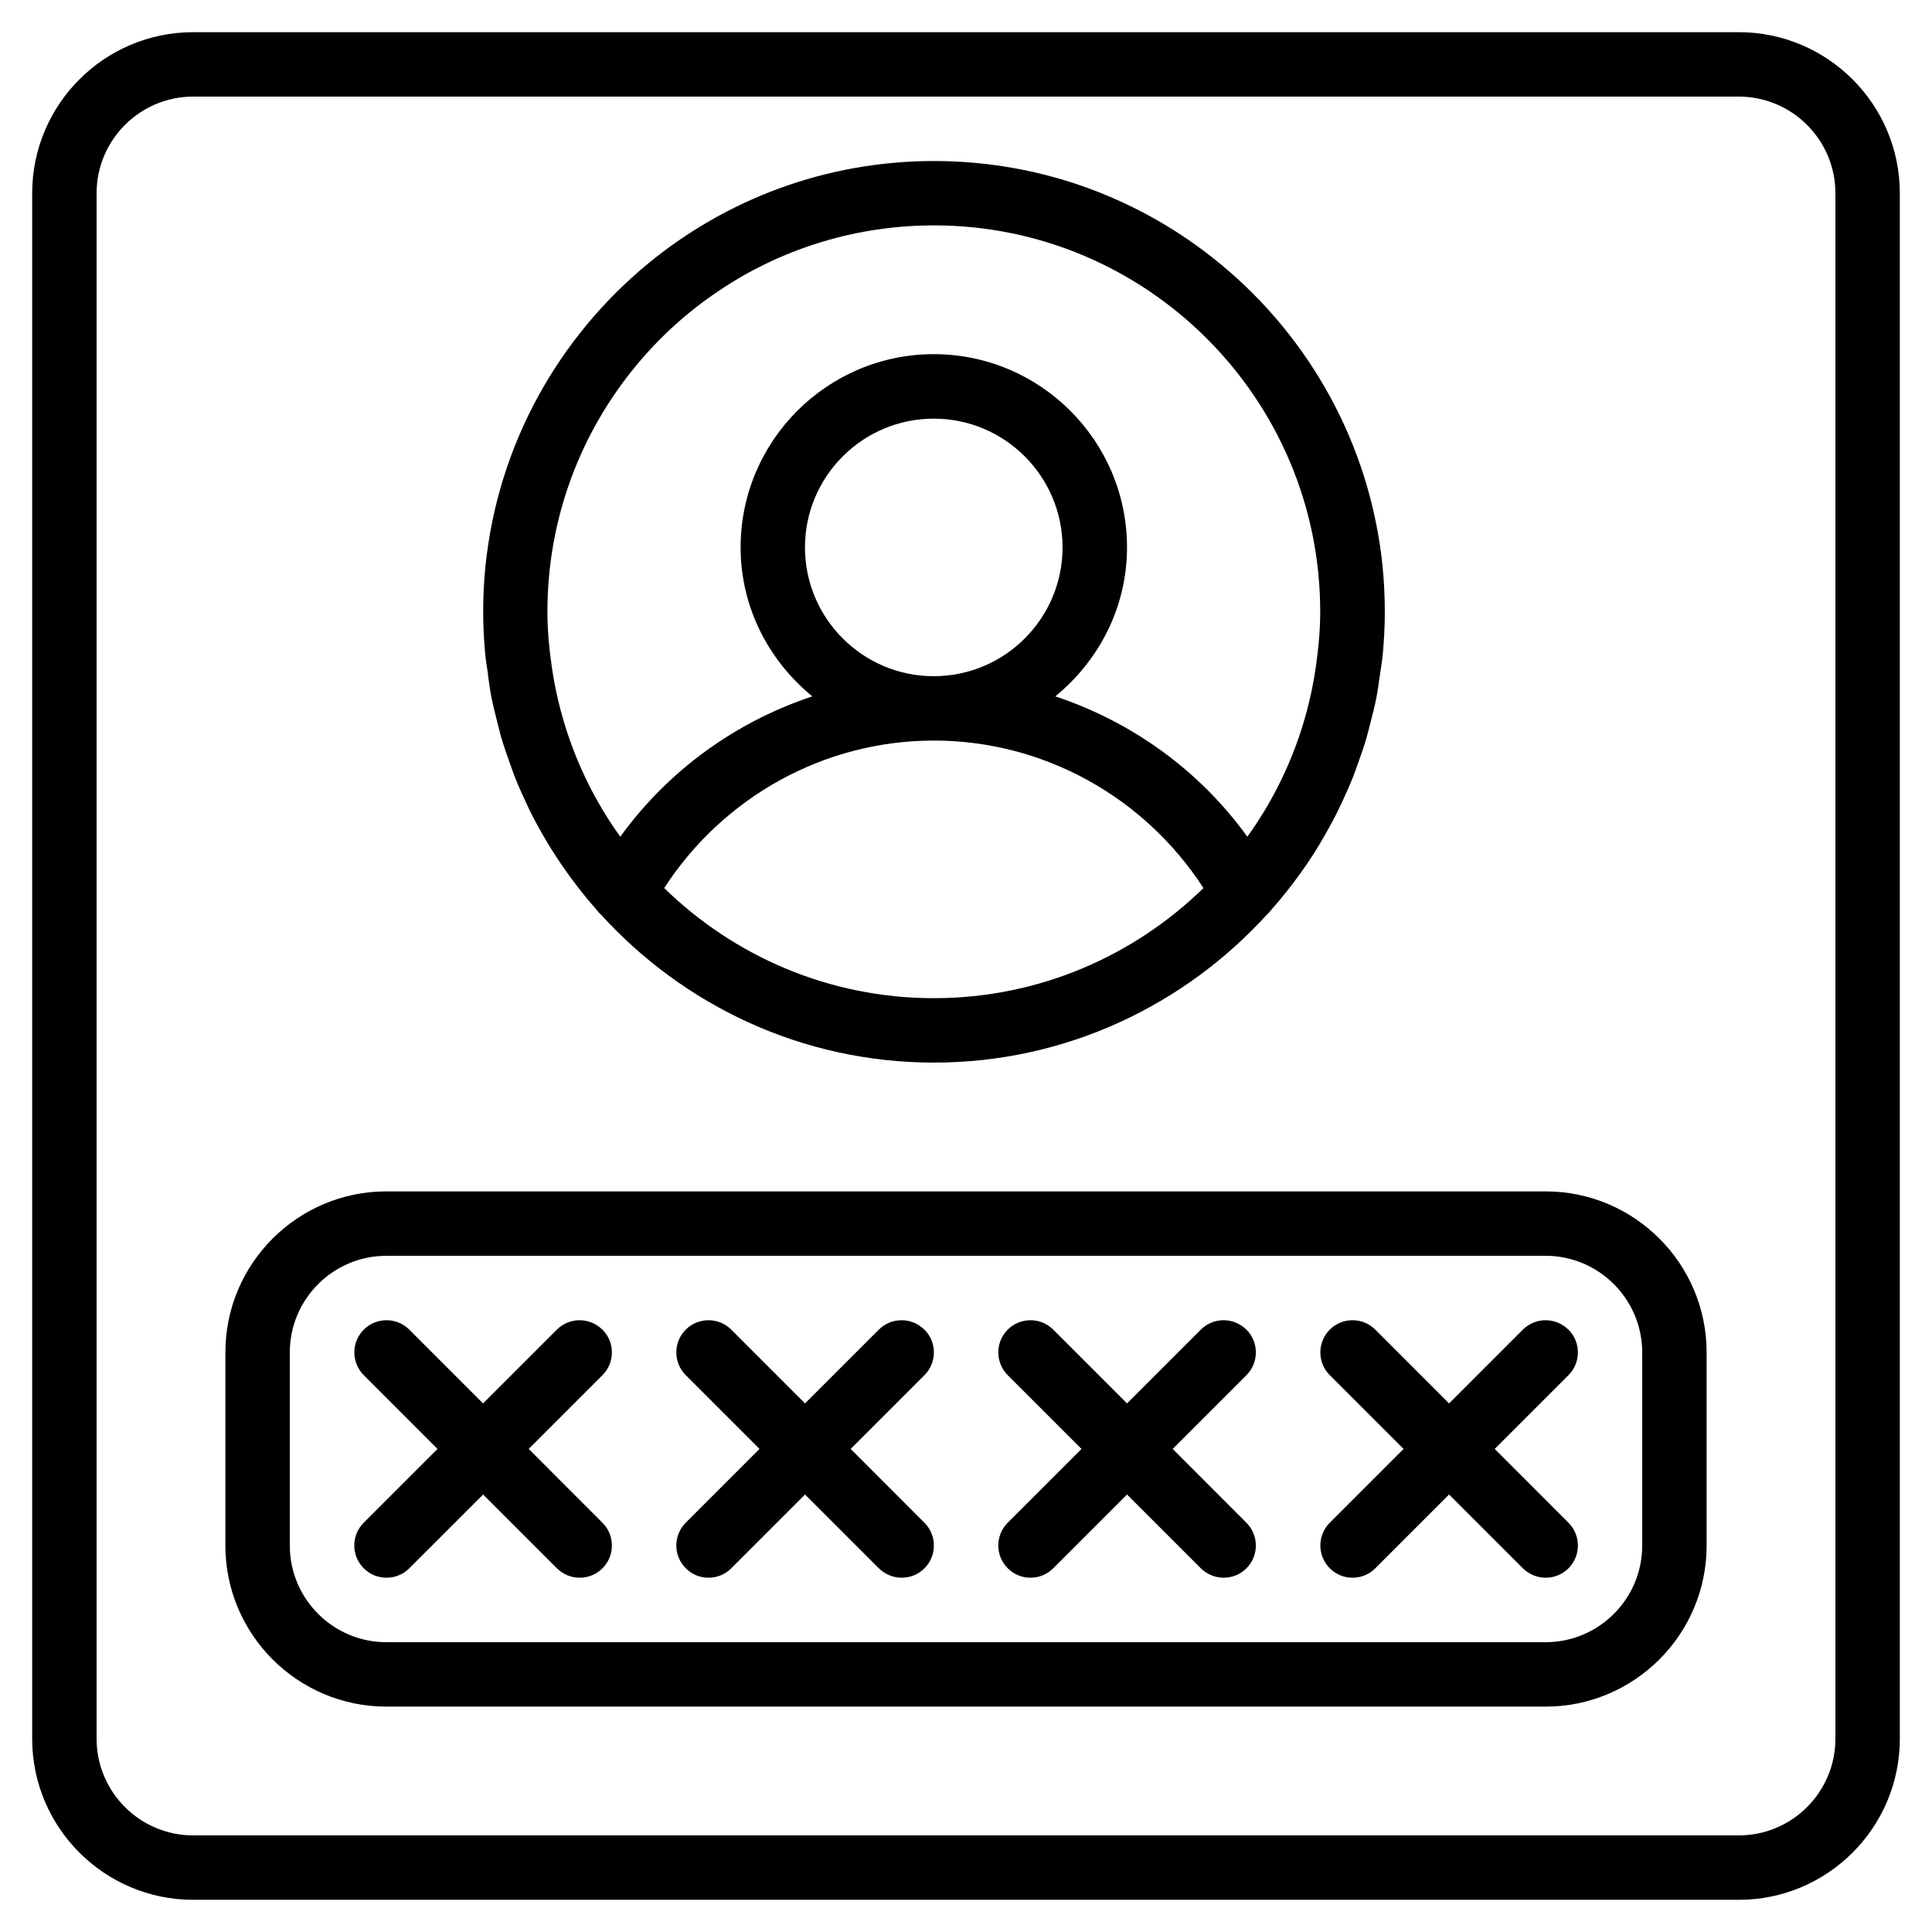
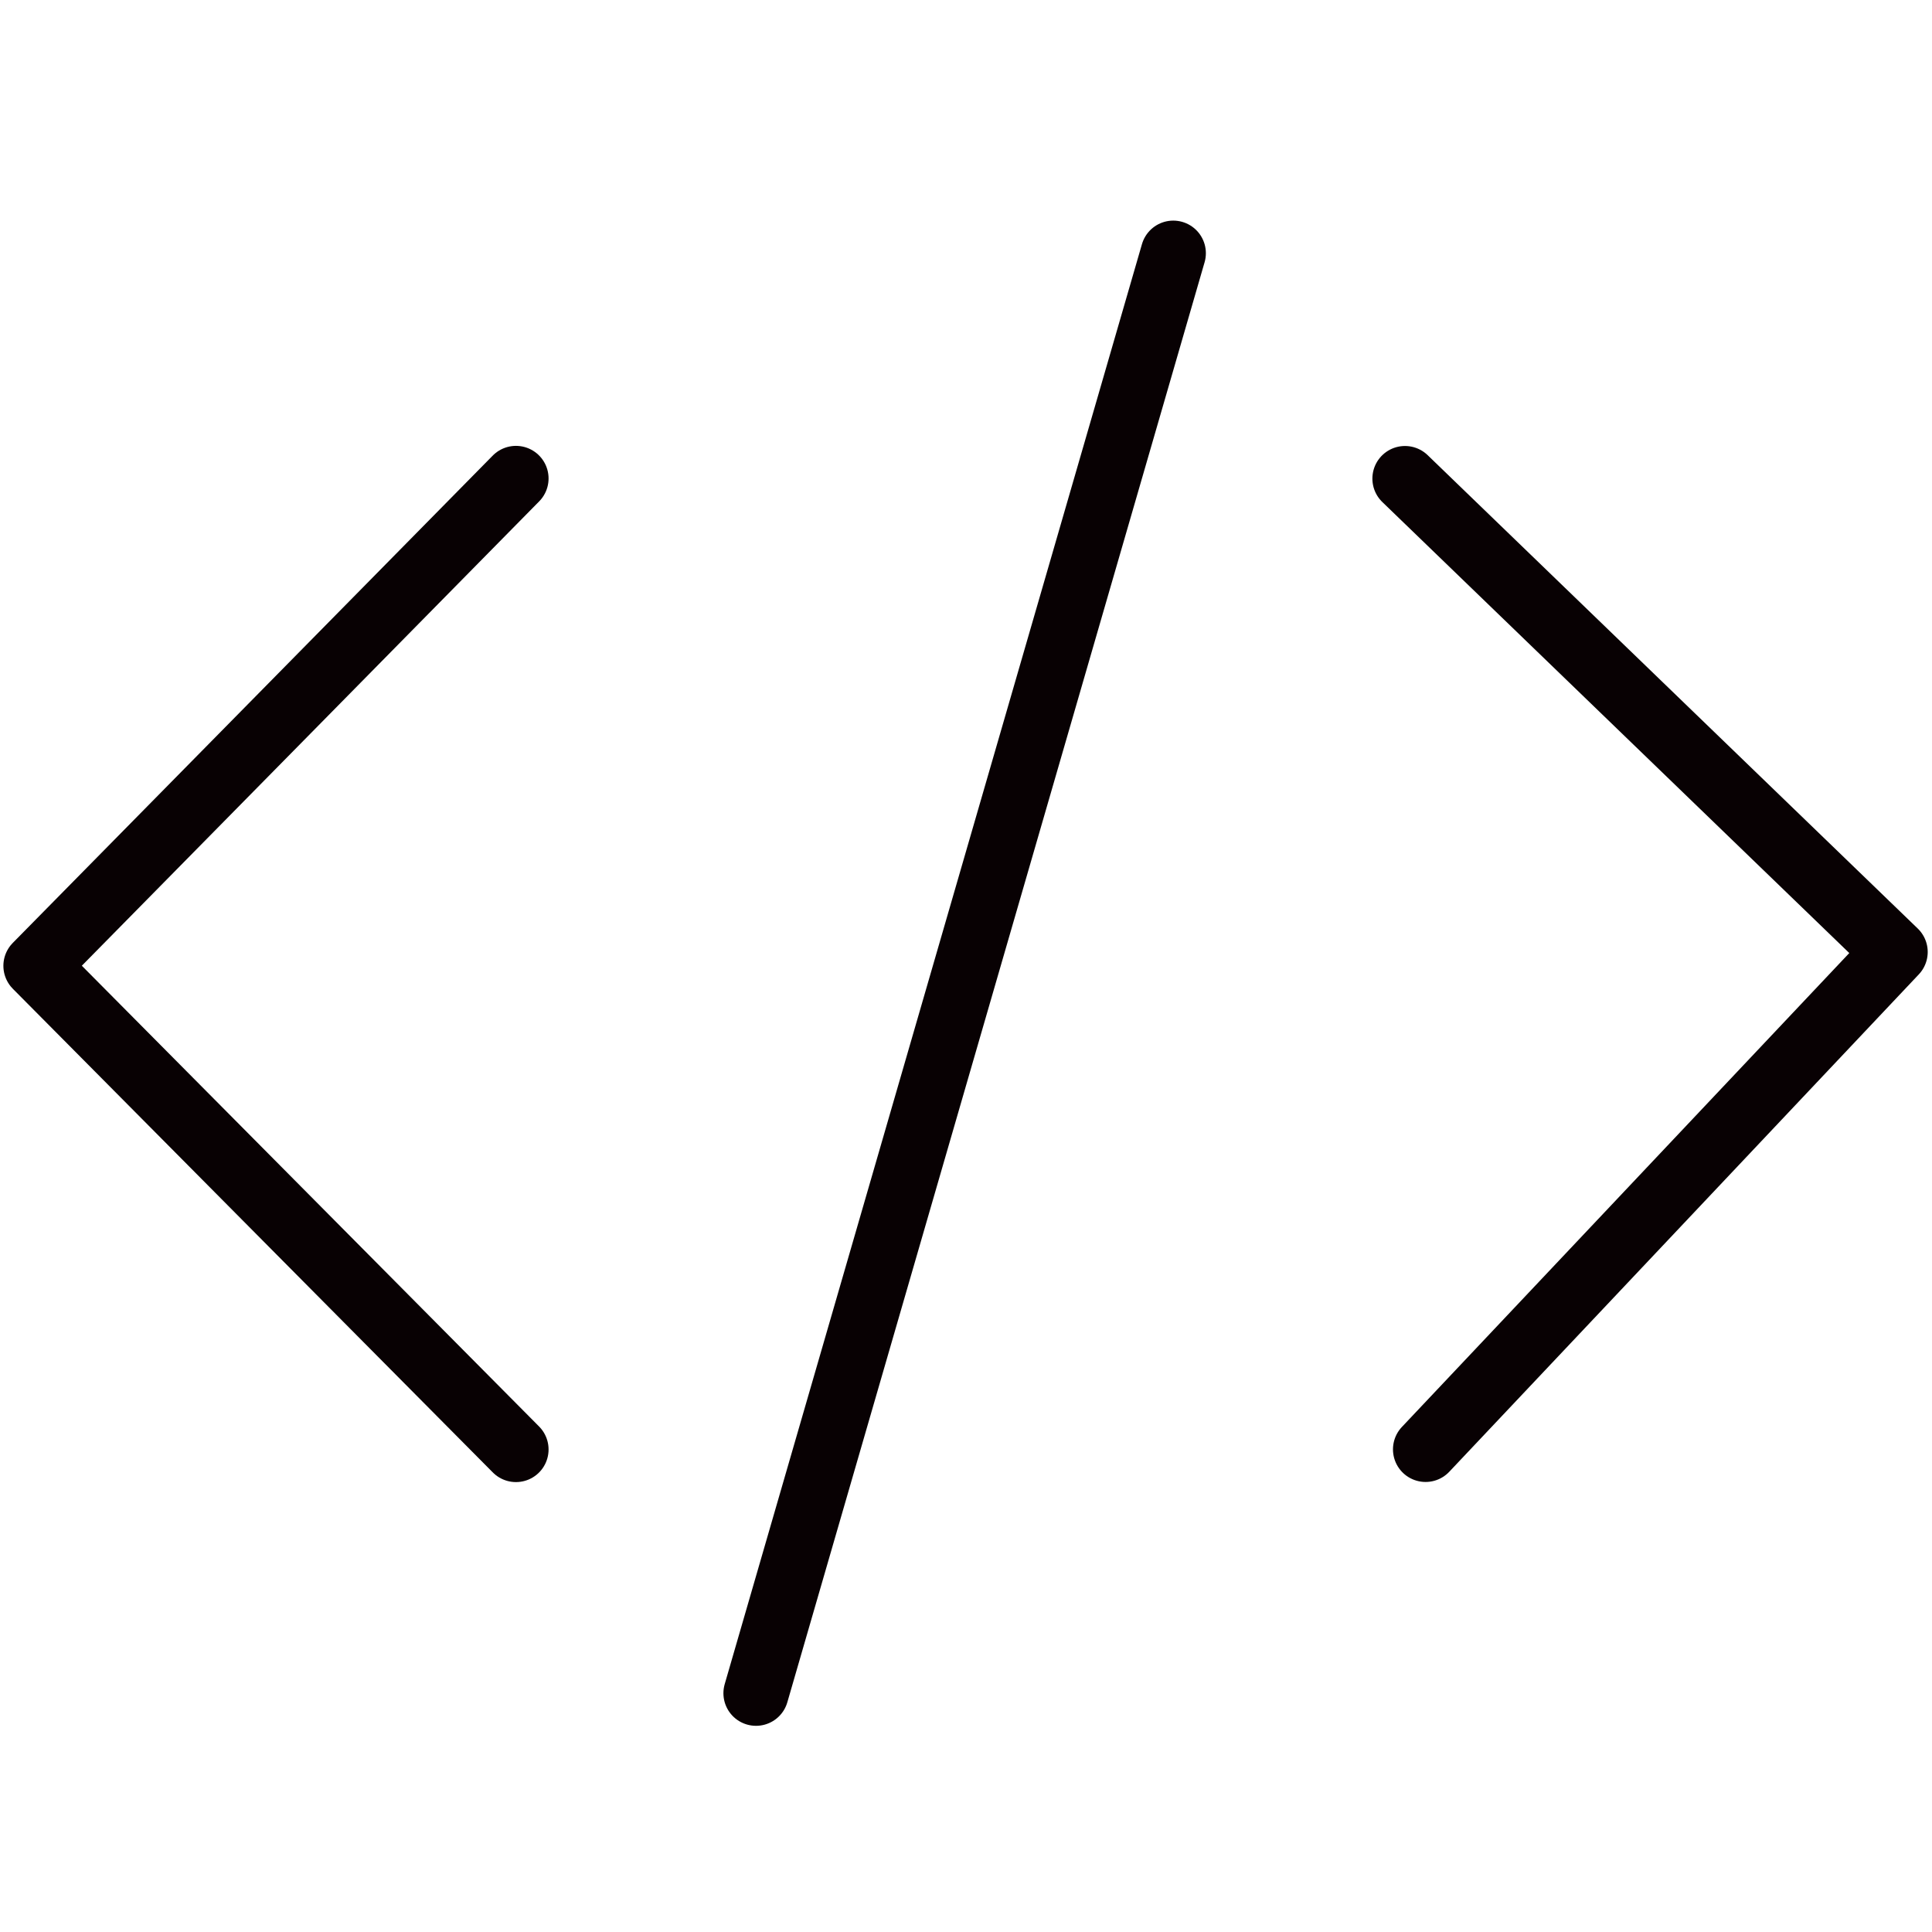
- <svg xmlns="http://www.w3.org/2000/svg" version="1.1" width="32" height="32" viewBox="0 0 32 32">
-   <path d="M28.8 0.533h-25.6c-1.47 0-2.667 1.196-2.667 2.667v25.6c0 1.471 1.197 2.667 2.667 2.667h25.6c1.47 0 2.667-1.196 2.667-2.667v-25.6c0-1.471-1.197-2.667-2.667-2.667zM30.4 28.8c0 0.882-0.718 1.6-1.6 1.6h-25.6c-0.882 0-1.6-0.718-1.6-1.6v-25.6c0-0.882 0.718-1.6 1.6-1.6h25.6c0.882 0 1.6 0.718 1.6 1.6v25.6z" />
-   <path d="M25.6 19.733h-19.2c-1.47 0-2.667 1.196-2.667 2.667v3.2c0 1.471 1.197 2.667 2.667 2.667h19.2c1.47 0 2.667-1.196 2.667-2.667v-3.2c0-1.471-1.197-2.667-2.667-2.667zM27.2 25.6c0 0.882-0.718 1.6-1.6 1.6h-19.2c-0.882 0-1.6-0.718-1.6-1.6v-3.2c0-0.882 0.718-1.6 1.6-1.6h19.2c0.882 0 1.6 0.718 1.6 1.6v3.2z" />
-   <path d="M9.977 22.023c-0.208-0.208-0.546-0.208-0.754 0l-1.222 1.222-1.222-1.222c-0.208-0.208-0.546-0.208-0.754 0s-0.208 0.546 0 0.754l1.221 1.222-1.222 1.222c-0.208 0.208-0.208 0.546 0 0.754 0.105 0.105 0.241 0.157 0.378 0.157s0.273-0.052 0.377-0.156l1.223-1.222 1.222 1.222c0.105 0.103 0.241 0.156 0.378 0.156s0.273-0.052 0.377-0.156c0.208-0.208 0.208-0.546 0-0.754l-1.222-1.223 1.222-1.222c0.208-0.208 0.208-0.546 0-0.754z" />
-   <path d="M15.31 22.023c-0.208-0.208-0.546-0.208-0.754 0l-1.222 1.222-1.222-1.222c-0.208-0.208-0.546-0.208-0.754 0s-0.208 0.546 0 0.754l1.222 1.222-1.222 1.222c-0.208 0.208-0.208 0.546 0 0.754 0.103 0.105 0.24 0.157 0.377 0.157s0.273-0.052 0.377-0.156l1.222-1.222 1.222 1.222c0.106 0.103 0.242 0.156 0.379 0.156s0.273-0.052 0.377-0.156c0.208-0.208 0.208-0.546 0-0.754l-1.222-1.223 1.222-1.222c0.208-0.208 0.208-0.546 0-0.754z" />
-   <path d="M20.643 22.023c-0.208-0.208-0.546-0.208-0.754 0l-1.222 1.222-1.222-1.222c-0.208-0.208-0.546-0.208-0.754 0s-0.208 0.546 0 0.754l1.222 1.222-1.222 1.222c-0.208 0.208-0.208 0.546 0 0.754 0.103 0.105 0.24 0.157 0.377 0.157s0.273-0.052 0.377-0.156l1.222-1.222 1.222 1.222c0.106 0.103 0.242 0.156 0.379 0.156s0.273-0.052 0.377-0.156c0.208-0.208 0.208-0.546 0-0.754l-1.222-1.223 1.222-1.222c0.208-0.208 0.208-0.546 0-0.754z" />
-   <path d="M25.977 22.023c-0.208-0.208-0.546-0.208-0.754 0l-1.222 1.222-1.222-1.222c-0.208-0.208-0.546-0.208-0.754 0s-0.208 0.546 0 0.754l1.222 1.222-1.222 1.222c-0.208 0.208-0.208 0.546 0 0.754 0.103 0.105 0.24 0.157 0.377 0.157s0.273-0.052 0.377-0.156l1.222-1.222 1.222 1.222c0.106 0.103 0.242 0.156 0.379 0.156s0.273-0.052 0.377-0.156c0.208-0.208 0.208-0.546 0-0.754l-1.222-1.223 1.222-1.222c0.208-0.208 0.208-0.546 0-0.754z" />
-   <path d="M8.081 11.17c0.018 0.128 0.034 0.256 0.059 0.382 0.026 0.131 0.060 0.26 0.092 0.389 0.025 0.096 0.046 0.192 0.074 0.286 0.042 0.142 0.091 0.279 0.14 0.418 0.028 0.078 0.055 0.157 0.085 0.234 0.058 0.145 0.122 0.287 0.188 0.428 0.031 0.066 0.062 0.133 0.096 0.198 0.074 0.145 0.153 0.287 0.236 0.426 0.034 0.058 0.068 0.114 0.105 0.171 0.090 0.143 0.185 0.282 0.284 0.417 0.036 0.049 0.073 0.098 0.11 0.147 0.106 0.138 0.215 0.271 0.33 0.401 0.018 0.021 0.034 0.044 0.053 0.064 0.004 0.004 0.011 0.005 0.014 0.010 1.366 1.506 3.332 2.459 5.522 2.459 2.188 0 4.153-0.953 5.52-2.457 0.004-0.005 0.012-0.006 0.016-0.012 0.019-0.020 0.034-0.044 0.053-0.064 0.115-0.13 0.225-0.263 0.331-0.401 0.037-0.048 0.074-0.097 0.109-0.145 0.1-0.137 0.195-0.276 0.286-0.42 0.035-0.055 0.068-0.111 0.101-0.167 0.083-0.141 0.163-0.284 0.238-0.43 0.033-0.064 0.063-0.129 0.094-0.194 0.067-0.142 0.131-0.285 0.19-0.432 0.030-0.076 0.057-0.153 0.084-0.229 0.050-0.14 0.099-0.279 0.141-0.422 0.027-0.092 0.048-0.186 0.073-0.279 0.033-0.131 0.067-0.261 0.093-0.396 0.025-0.125 0.039-0.251 0.058-0.375 0.015-0.107 0.034-0.212 0.045-0.321 0.023-0.238 0.036-0.478 0.036-0.72 0-0.257-0.013-0.512-0.038-0.763-0.051-0.501-0.153-0.988-0.298-1.455s-0.336-0.915-0.566-1.339c-0.461-0.846-1.079-1.595-1.818-2.204-1.291-1.067-2.945-1.708-4.747-1.708s-3.456 0.641-4.747 1.708c-0.738 0.61-1.357 1.358-1.818 2.205-0.23 0.422-0.42 0.87-0.566 1.338s-0.246 0.954-0.298 1.455c-0.026 0.251-0.038 0.506-0.038 0.763 0 0.242 0.013 0.482 0.036 0.721 0.011 0.107 0.030 0.21 0.045 0.316zM11.001 14.709c0.98-1.511 2.652-2.443 4.466-2.443s3.486 0.931 4.466 2.443c-1.154 1.126-2.73 1.824-4.466 1.824s-3.312-0.698-4.466-1.824zM13.333 9.067c0-1.177 0.957-2.133 2.133-2.133s2.133 0.957 2.133 2.133-0.957 2.133-2.133 2.133-2.133-0.957-2.133-2.133zM13.566 4.021c0.401-0.125 0.818-0.211 1.248-0.255 0.214-0.022 0.432-0.033 0.653-0.033 3.53 0 6.4 2.87 6.4 6.4 0 0.304-0.029 0.605-0.071 0.902-0.009 0.058-0.017 0.116-0.027 0.174-0.106 0.614-0.298 1.209-0.576 1.765-0.009 0.017-0.017 0.035-0.026 0.053-0.145 0.285-0.311 0.559-0.5 0.821-0.002 0.003-0.005 0.007-0.007 0.011-0.794-1.101-1.914-1.904-3.181-2.325 0.719-0.588 1.188-1.47 1.188-2.468 0-1.764-1.436-3.2-3.2-3.2s-3.2 1.436-3.2 3.2c0 0.998 0.469 1.881 1.188 2.468-1.267 0.421-2.387 1.225-3.181 2.325-0.002-0.003-0.005-0.007-0.007-0.011-0.188-0.261-0.354-0.535-0.499-0.819-0.010-0.019-0.018-0.038-0.028-0.058-0.277-0.556-0.469-1.15-0.575-1.763-0.010-0.058-0.018-0.116-0.027-0.174-0.043-0.298-0.071-0.598-0.071-0.902 0-1.545 0.549-2.962 1.463-4.069 0.391-0.475 0.85-0.892 1.361-1.236 0.51-0.346 1.073-0.619 1.675-0.806z" />
+ <svg xmlns="http://www.w3.org/2000/svg" version="1.1" id="图层_1" x="0px" y="0px" width="32px" height="32px" viewBox="0 0 32 32" style="enable-background:new 0 0 32 32;" xml:space="preserve">
+   <style type="text/css">
+ 
+ 	.st0{fill:none;stroke:#080103;stroke-width:1.08;stroke-linecap:round;stroke-linejoin:round;stroke-miterlimit:10;}
+ 	.st1{display:none;}
+ 
+ </style>
+   <path class="st1" d="M28.8,0.533H3.2c-1.47,0-2.667,1.196-2.667,2.667v25.6c0,1.472,1.197,2.667,2.667,2.667h25.6  c1.47,0,2.667-1.195,2.667-2.667V3.2C31.467,1.729,30.27,0.533,28.8,0.533z M30.4,28.8c0,0.882-0.719,1.601-1.601,1.601H3.2  c-0.882,0-1.6-0.719-1.6-1.601V3.2c0-0.882,0.718-1.6,1.6-1.6h25.6c0.882,0,1.601,0.718,1.601,1.6V28.8z" />
+   <path class="st1" d="M25.6,19.732H6.4c-1.47,0-2.667,1.197-2.667,2.668V25.6c0,1.471,1.197,2.668,2.667,2.668h19.2  c1.471,0,2.668-1.197,2.668-2.668V22.4C28.268,20.93,27.07,19.732,25.6,19.732z M27.2,25.6c0,0.883-0.718,1.601-1.601,1.601H6.4  c-0.882,0-1.6-0.718-1.6-1.601V22.4c0-0.883,0.718-1.601,1.6-1.601h19.2c0.883,0,1.601,0.718,1.601,1.601V25.6z" />
+   <path class="st1" d="M9.977,22.023c-0.208-0.209-0.546-0.209-0.754,0l-1.222,1.222l-1.222-1.222c-0.208-0.209-0.546-0.209-0.754,0  c-0.208,0.207-0.208,0.545,0,0.754l1.221,1.222l-1.222,1.222c-0.208,0.209-0.208,0.547,0,0.754c0.105,0.105,0.241,0.157,0.378,0.157  c0.137,0,0.273-0.052,0.377-0.155l1.223-1.223l1.222,1.223c0.105,0.103,0.241,0.155,0.378,0.155c0.137,0,0.273-0.052,0.377-0.155  c0.208-0.209,0.208-0.547,0-0.754l-1.222-1.224l1.222-1.222c0.208-0.209,0.208-0.547,0-0.754H9.977z" />
+   <path class="st1" d="M15.31,22.023c-0.208-0.209-0.546-0.209-0.754,0l-1.222,1.222l-1.222-1.222c-0.208-0.209-0.546-0.209-0.754,0  c-0.208,0.207-0.208,0.545,0,0.754l1.222,1.222l-1.222,1.222c-0.208,0.209-0.208,0.547,0,0.754c0.103,0.105,0.24,0.157,0.377,0.157  c0.137,0,0.273-0.052,0.377-0.155l1.222-1.223l1.222,1.223c0.106,0.103,0.242,0.155,0.379,0.155c0.137,0,0.273-0.052,0.377-0.155  c0.208-0.209,0.208-0.547,0-0.754l-1.222-1.224l1.222-1.222c0.208-0.209,0.208-0.547,0-0.754H15.31z" />
+   <path class="st1" d="M20.643,22.023c-0.207-0.209-0.545-0.209-0.754,0l-1.222,1.222l-1.222-1.222c-0.209-0.209-0.547-0.209-0.754,0  c-0.208,0.207-0.208,0.545,0,0.754l1.222,1.222l-1.222,1.222c-0.208,0.209-0.208,0.547,0,0.754c0.103,0.105,0.24,0.157,0.377,0.157  s0.272-0.052,0.377-0.155l1.222-1.223l1.222,1.223c0.106,0.103,0.242,0.155,0.379,0.155s0.273-0.052,0.377-0.155  c0.209-0.209,0.209-0.547,0-0.754l-1.222-1.224l1.222-1.222c0.209-0.209,0.209-0.547,0-0.754H20.643z" />
+   <path class="st1" d="M25.977,22.023c-0.207-0.209-0.545-0.209-0.754,0l-1.222,1.222l-1.222-1.222c-0.209-0.209-0.547-0.209-0.754,0  c-0.209,0.207-0.209,0.545,0,0.754l1.222,1.222l-1.222,1.222c-0.209,0.209-0.209,0.547,0,0.754c0.103,0.105,0.24,0.157,0.377,0.157  s0.272-0.052,0.377-0.155l1.222-1.223l1.222,1.223c0.106,0.103,0.242,0.155,0.379,0.155s0.273-0.052,0.377-0.155  c0.209-0.209,0.209-0.547,0-0.754l-1.222-1.224l1.222-1.222c0.209-0.209,0.209-0.547,0-0.754H25.977z" />
+   <path class="st1" d="M8.081,11.17c0.018,0.128,0.034,0.256,0.059,0.382c0.026,0.131,0.06,0.26,0.092,0.389  c0.025,0.096,0.046,0.192,0.074,0.286c0.042,0.142,0.091,0.279,0.14,0.418c0.028,0.078,0.055,0.157,0.085,0.234  c0.058,0.145,0.122,0.287,0.188,0.428c0.031,0.066,0.062,0.133,0.096,0.198c0.074,0.145,0.153,0.287,0.236,0.426  c0.034,0.058,0.068,0.114,0.105,0.171c0.09,0.143,0.185,0.282,0.284,0.417c0.036,0.049,0.073,0.098,0.11,0.147  c0.106,0.138,0.215,0.271,0.33,0.401c0.018,0.021,0.034,0.044,0.053,0.064c0.004,0.004,0.011,0.005,0.014,0.01  c1.366,1.505,3.332,2.458,5.522,2.458c2.188,0,4.153-0.953,5.519-2.457c0.005-0.005,0.013-0.006,0.017-0.012  c0.019-0.02,0.034-0.044,0.054-0.064c0.114-0.13,0.225-0.263,0.33-0.401c0.037-0.048,0.074-0.097,0.109-0.145  c0.1-0.137,0.195-0.276,0.286-0.42c0.034-0.055,0.067-0.111,0.101-0.167c0.083-0.141,0.163-0.284,0.238-0.43  c0.033-0.064,0.063-0.129,0.094-0.194c0.067-0.142,0.131-0.285,0.19-0.432c0.03-0.076,0.057-0.153,0.084-0.229  c0.05-0.14,0.099-0.279,0.141-0.422c0.027-0.092,0.048-0.186,0.073-0.279c0.033-0.131,0.066-0.261,0.093-0.396  c0.025-0.125,0.039-0.251,0.058-0.375c0.016-0.107,0.035-0.212,0.045-0.321c0.023-0.238,0.037-0.478,0.037-0.72  c0-0.257-0.014-0.512-0.039-0.763c-0.051-0.501-0.152-0.988-0.297-1.455c-0.146-0.467-0.336-0.915-0.566-1.339  c-0.461-0.846-1.079-1.595-1.818-2.204c-1.291-1.067-2.945-1.708-4.747-1.708c-1.802,0-3.456,0.641-4.747,1.708  C9.985,4.985,9.366,5.733,8.905,6.58c-0.23,0.422-0.42,0.87-0.566,1.338S8.093,8.872,8.041,9.373  c-0.026,0.251-0.038,0.506-0.038,0.763c0,0.242,0.013,0.482,0.036,0.721c0.011,0.107,0.03,0.21,0.045,0.316L8.081,11.17z   M11.001,14.709c0.98-1.511,2.652-2.443,4.466-2.443c1.814,0,3.486,0.931,4.467,2.443c-1.154,1.126-2.73,1.824-4.467,1.824  C13.731,16.533,12.155,15.835,11.001,14.709z M13.333,9.067c0-1.177,0.957-2.133,2.133-2.133c1.177,0,2.134,0.957,2.134,2.133  c0,1.176-0.957,2.133-2.134,2.133C14.29,11.2,13.333,10.243,13.333,9.067z M13.566,4.021c0.401-0.125,0.818-0.211,1.248-0.255  c0.214-0.022,0.432-0.033,0.653-0.033c3.53,0,6.4,2.87,6.4,6.4c0,0.304-0.029,0.605-0.071,0.902  c-0.009,0.058-0.017,0.116-0.026,0.174c-0.106,0.614-0.299,1.209-0.576,1.765c-0.01,0.017-0.018,0.035-0.026,0.053  c-0.146,0.285-0.312,0.559-0.5,0.821c-0.002,0.003-0.005,0.007-0.007,0.011c-0.794-1.101-1.914-1.904-3.182-2.325  c0.72-0.588,1.188-1.47,1.188-2.468c0-1.764-1.437-3.2-3.2-3.2s-3.2,1.436-3.2,3.2c0,0.998,0.469,1.881,1.188,2.468  c-1.267,0.421-2.387,1.225-3.181,2.325c-0.002-0.003-0.005-0.007-0.007-0.011c-0.188-0.261-0.354-0.535-0.499-0.819  c-0.01-0.019-0.018-0.038-0.028-0.058c-0.277-0.556-0.469-1.15-0.575-1.763c-0.01-0.058-0.018-0.116-0.027-0.174  c-0.043-0.298-0.071-0.598-0.071-0.902c0-1.545,0.549-2.962,1.463-4.069c0.391-0.475,0.85-0.892,1.361-1.236  C12.401,4.481,12.964,4.208,13.566,4.021z" />
+   <path class="st1" d="M10.067,23.612l-0.866,0.864c-0.225,0.225-0.571,0.225-0.796,0l-8.073-8.072c-0.225-0.225-0.225-0.571,0-0.796  l8.073-8.073c0.225-0.225,0.571-0.225,0.796,0l0.866,0.866c0.226,0.225,0.226,0.572,0,0.797L3.26,16.006l6.807,6.808  C10.293,23.038,10.293,23.385,10.067,23.612L10.067,23.612z M20.308,5.127l-6.464,22.364c-0.086,0.295-0.397,0.468-0.675,0.382  l-1.074-0.295c-0.294-0.087-0.468-0.398-0.381-0.694l6.46-22.362c0.088-0.294,0.4-0.468,0.678-0.381l1.073,0.294  C20.22,4.521,20.393,4.833,20.308,5.127L20.308,5.127z M31.688,16.404l-8.074,8.072c-0.226,0.225-0.569,0.225-0.795,0l-0.866-0.864  c-0.228-0.225-0.228-0.574,0-0.799l6.808-6.808l-6.808-6.808c-0.228-0.225-0.228-0.572,0-0.797l0.866-0.866  c0.226-0.225,0.569-0.225,0.795,0l8.074,8.073C31.912,15.833,31.912,16.18,31.688,16.404L31.688,16.404z" />
+   <path class="st0" d="M8.546,24.008l-7.95-8.011l7.95-8.072" />
+   <path class="st0" d="M19.433,4.194l-6.911,23.851" />
+   <path class="st0" d="M23.271,7.927l8.118,7.841l-7.777,8.238" />
</svg>
